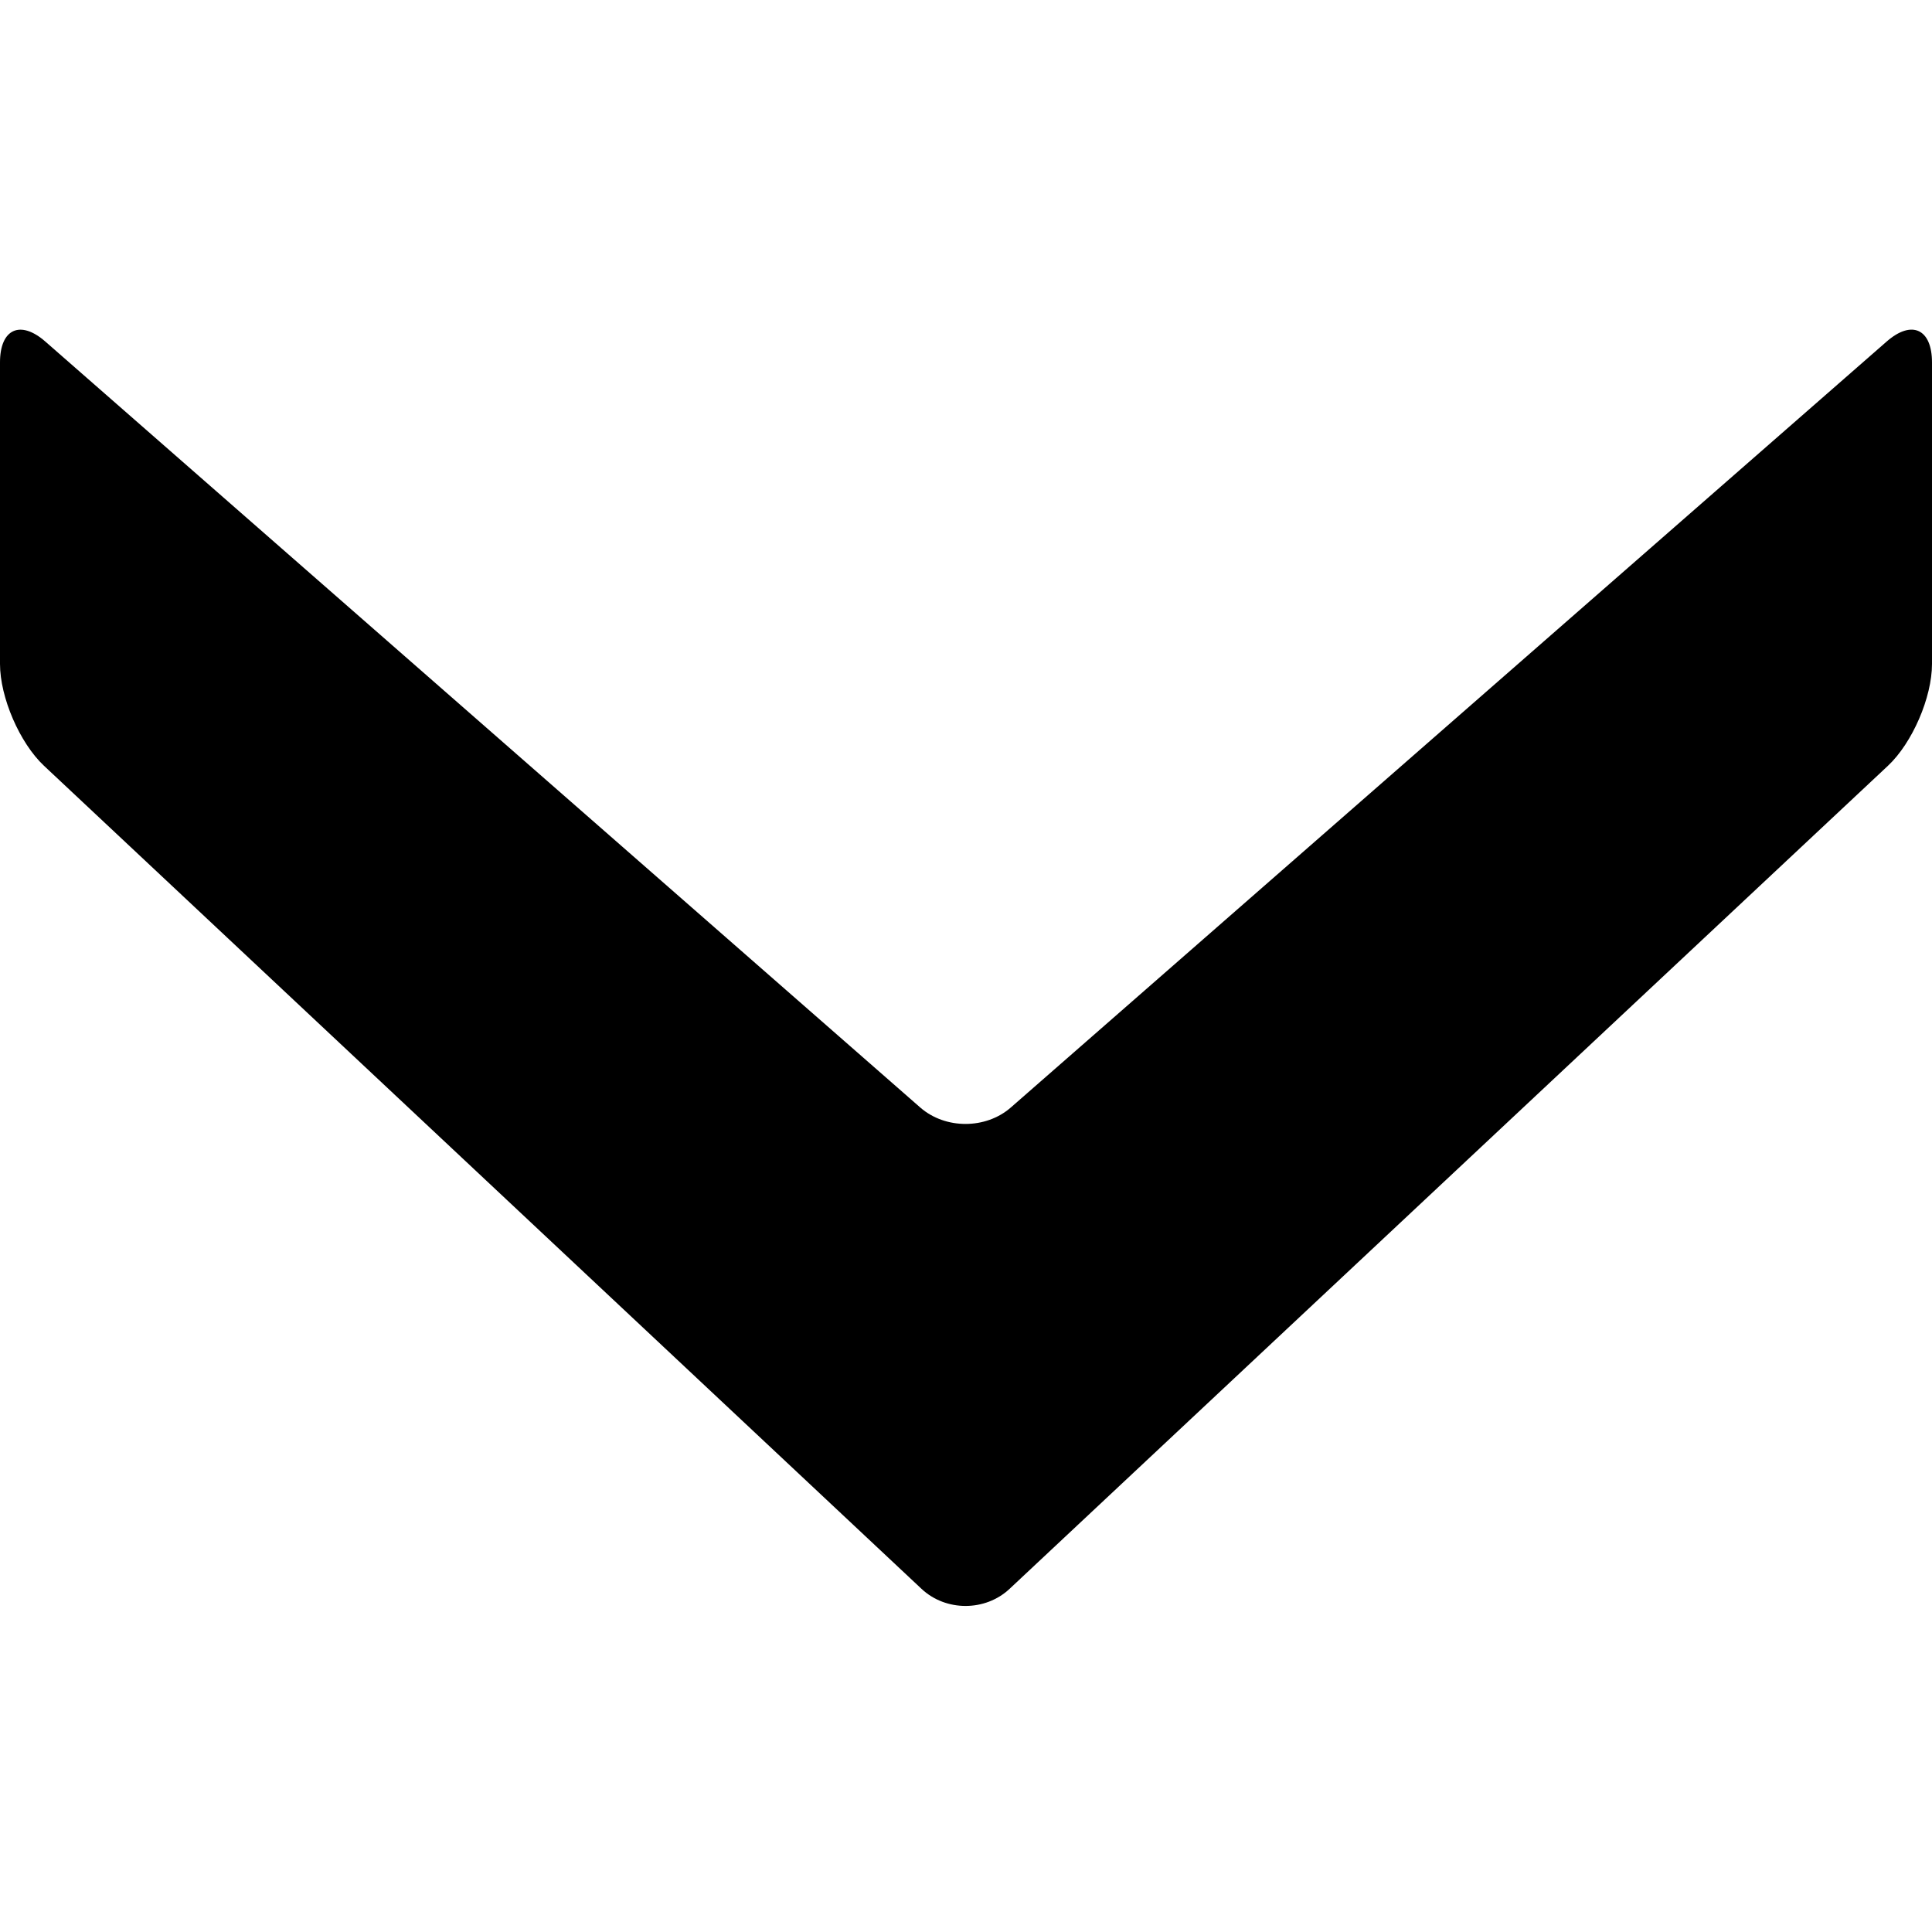
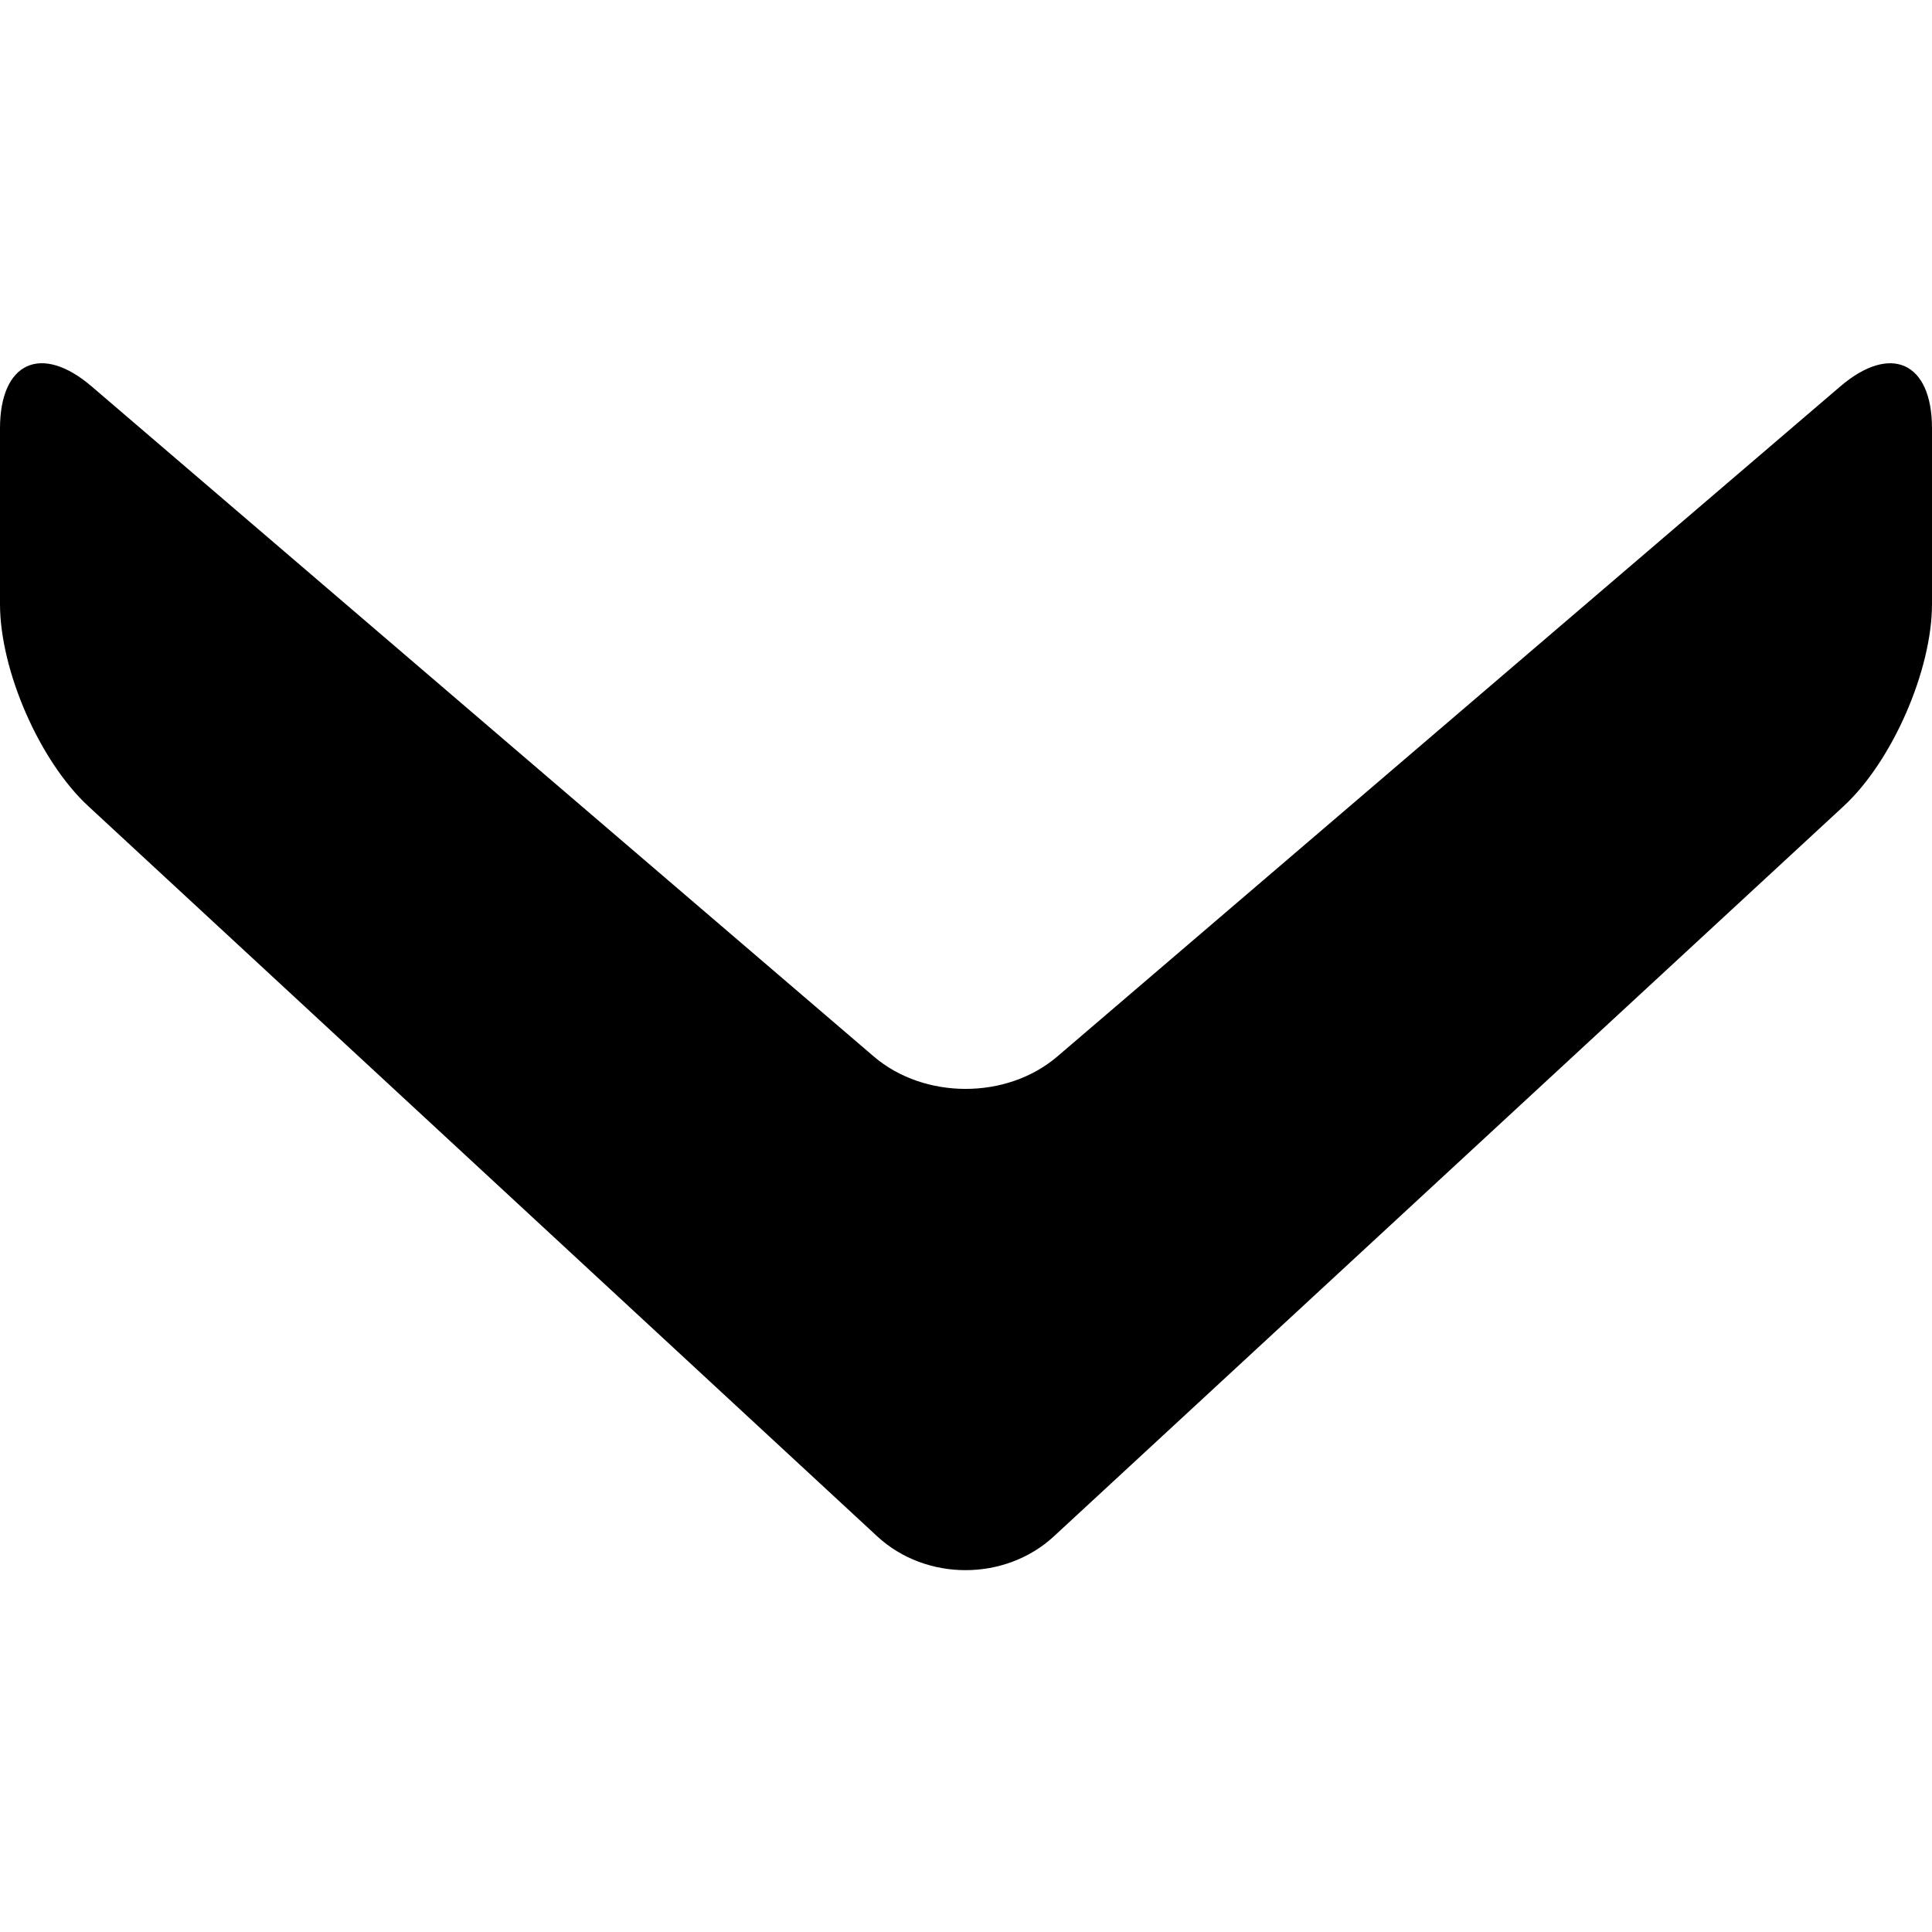
- <svg xmlns="http://www.w3.org/2000/svg" width="64px" height="64px" viewBox="0 0 64 64" version="1.1" class="icon-chevron-down svg-icon">
+ <svg xmlns="http://www.w3.org/2000/svg" width="32px" height="32px" viewBox="0 0 32 32" version="1.1" class="small-icon chevron-down-icon svg-icon">
  <g fill-rule="evenodd">
-     <g class="chevron-down">
-       <path d="M33.473,11.367 C32.668,10.612 31.362,10.613 30.557,11.367 L1.459,38.633 C0.653,39.388 0,40.897 0,42.006 L0,51.994 C0,53.102 0.669,53.415 1.501,52.687 L30.515,27.313 C31.344,26.588 32.684,26.585 33.516,27.313 L62.5,52.687 C63.329,53.412 64,53.103 64,51.994 L64,42.006 C64,40.898 63.347,39.387 62.543,38.633 L33.473,11.367 Z" transform="translate(32, 32) rotate(-180) translate(-32, -32) " class="shape" />
+     <g>
+       <path d="M17.47,6.576 C16.662,5.829 15.351,5.831 14.545,6.576 L1.463,18.671 C0.655,19.418 -1.60101185e-18,20.925 -3.54218601e-18,22.019 L-8.70428217e-18,24.927 C-1.06605775e-17,26.03 0.688,26.335 1.52,25.622 L14.488,14.524 C15.327,13.806 16.695,13.812 17.527,14.524 L30.481,25.622 C31.32,26.341 32,26.021 32,24.927 L32,22.019 C32,20.917 31.343,19.415 30.538,18.671 L17.47,6.576 Z" transform="translate(16, 16.0116) rotate(-180) translate(-16, -16.0116) " class="shape" />
    </g>
  </g>
</svg>
